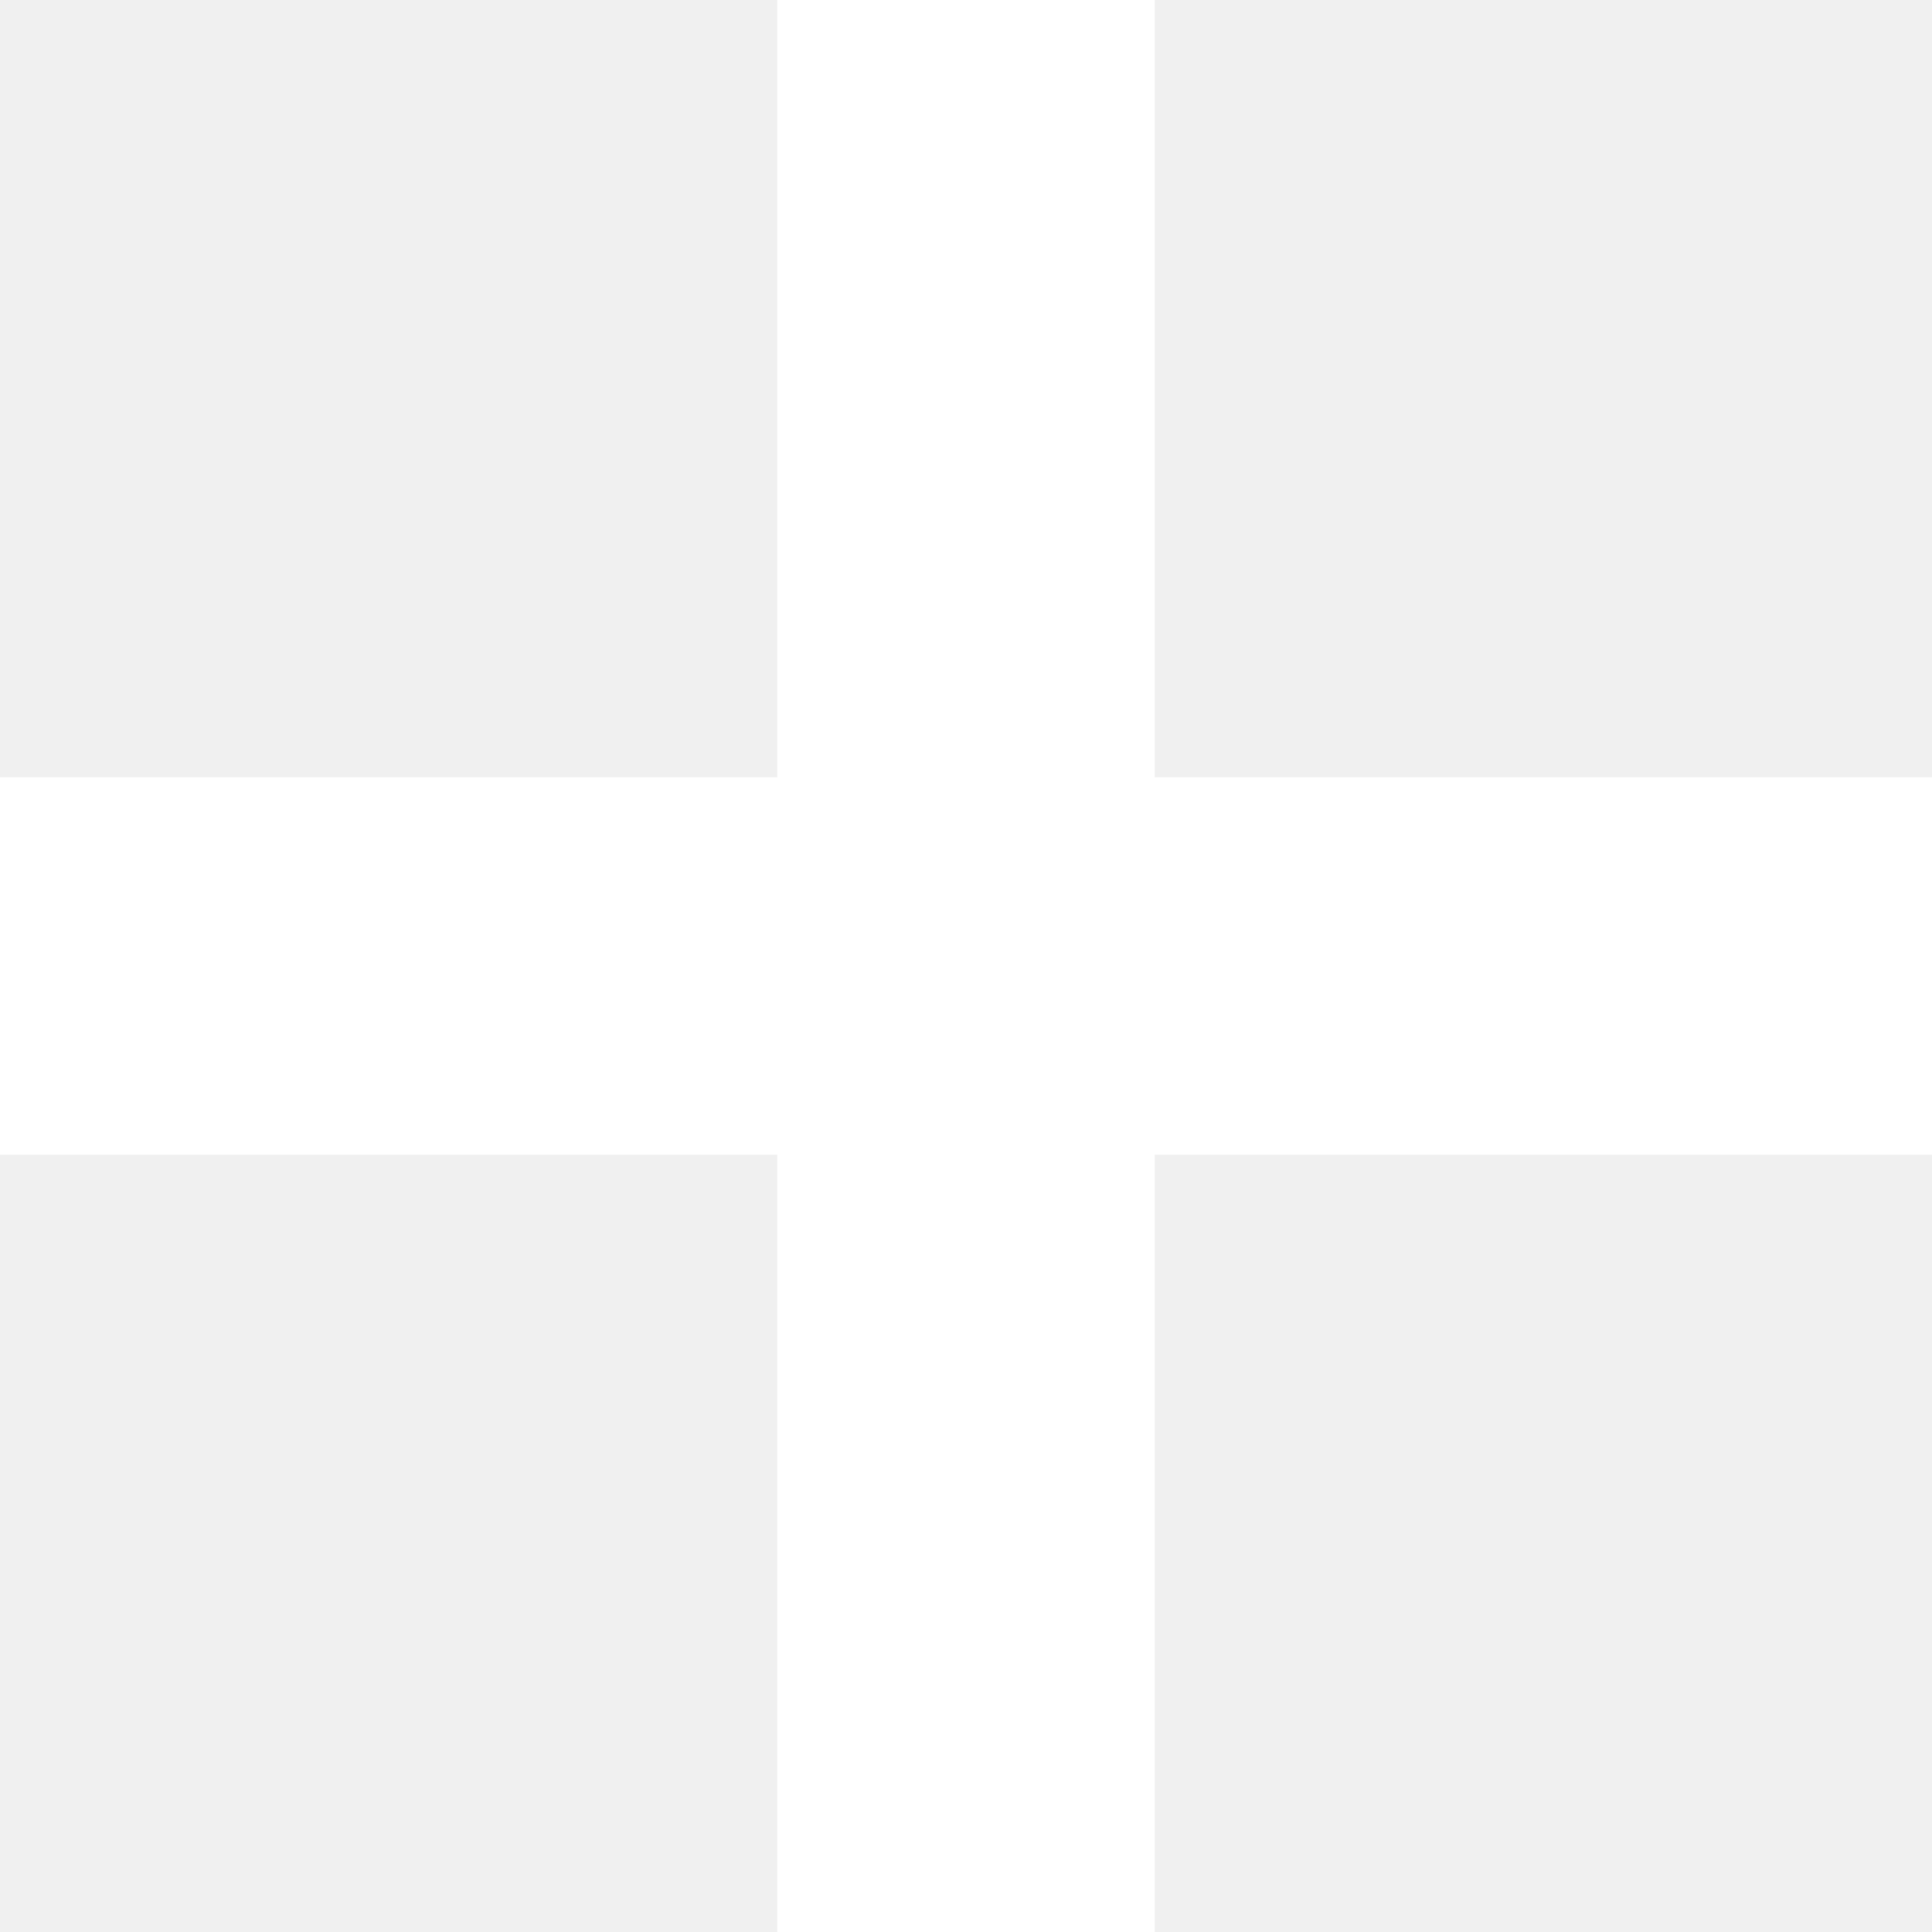
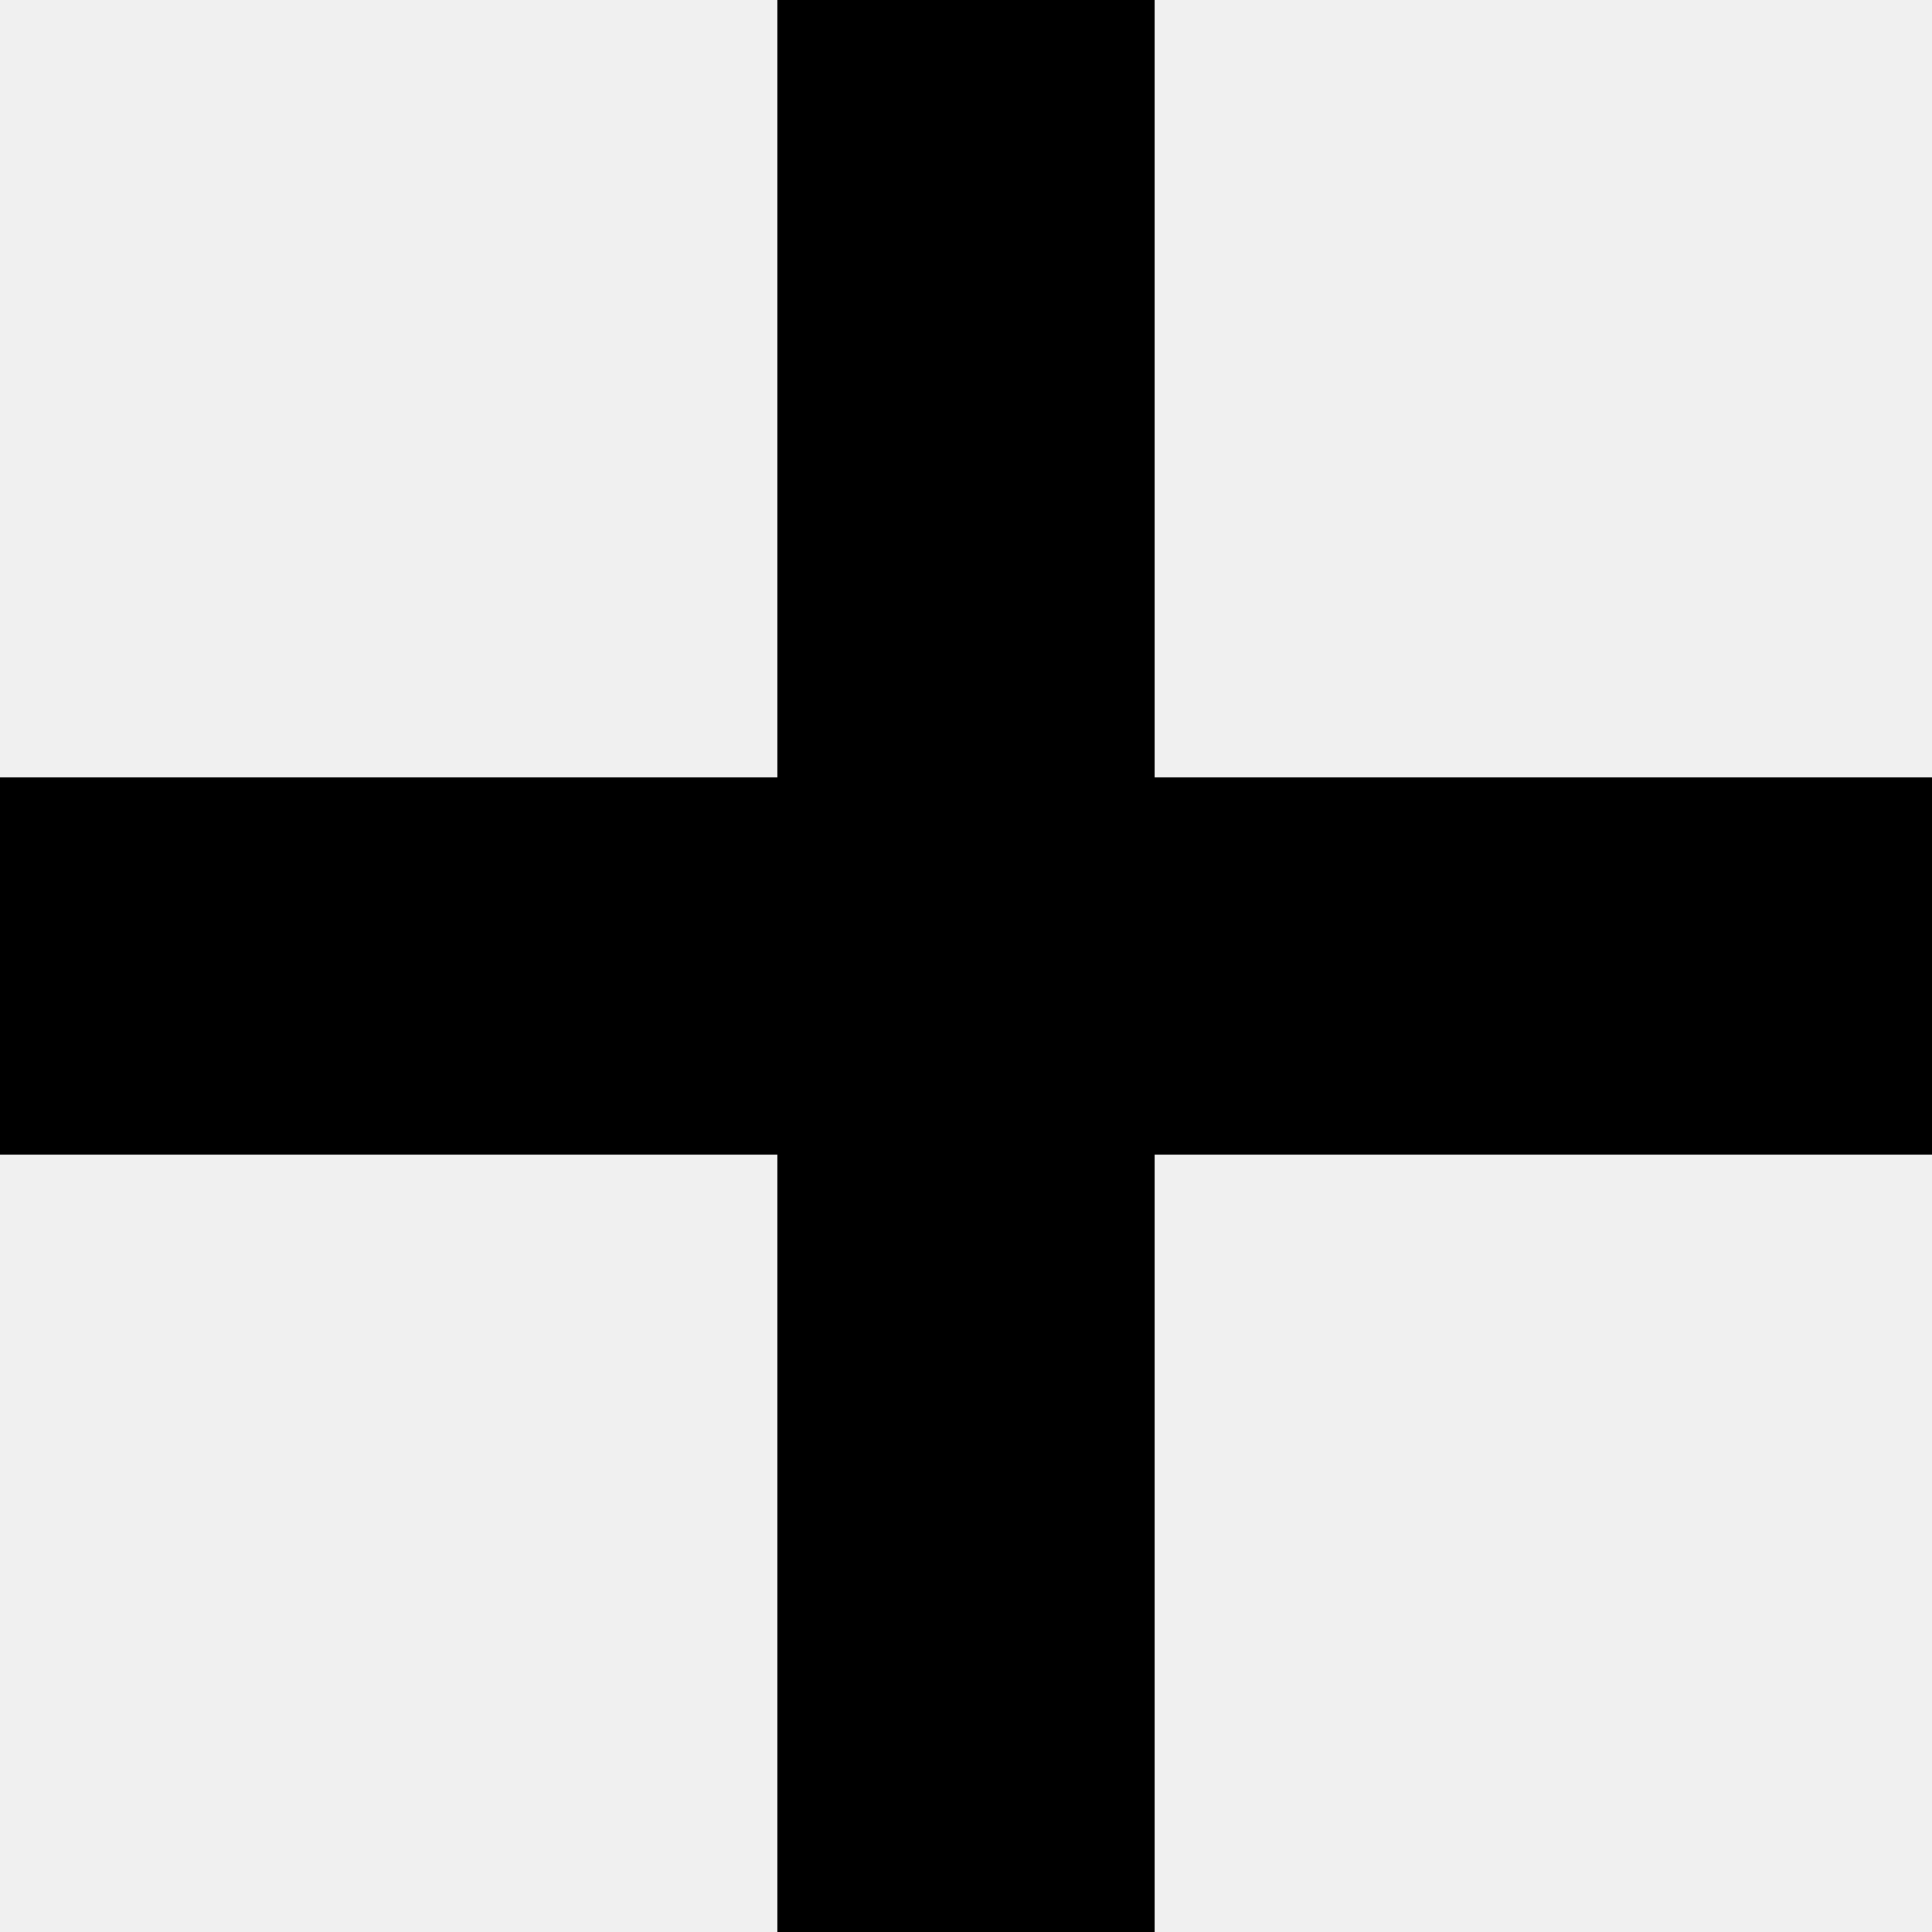
<svg xmlns="http://www.w3.org/2000/svg" width="100%" height="100%" viewBox="0 0 128 128" version="1.1" xml:space="preserve" style="fill-rule:evenodd;clip-rule:evenodd;stroke-linejoin:round;stroke-miterlimit:1.414;">
-   <path d="M76.5,51.5l51.5,0l0,25l-51.5,0l0,51.5l-25,0l0,-51.5l-51.5,0l0,-25l51.5,0l0,-51.5l25,0l0,51.5Z" style="fill:#fff;" />
+   <path d="M76.5,51.5l51.5,0l0,25l-51.5,0l0,51.5l-25,0l0,-51.5l-51.5,0l0,-25l51.5,0l0,-51.5l25,0l0,51.5Z" />
</svg>
